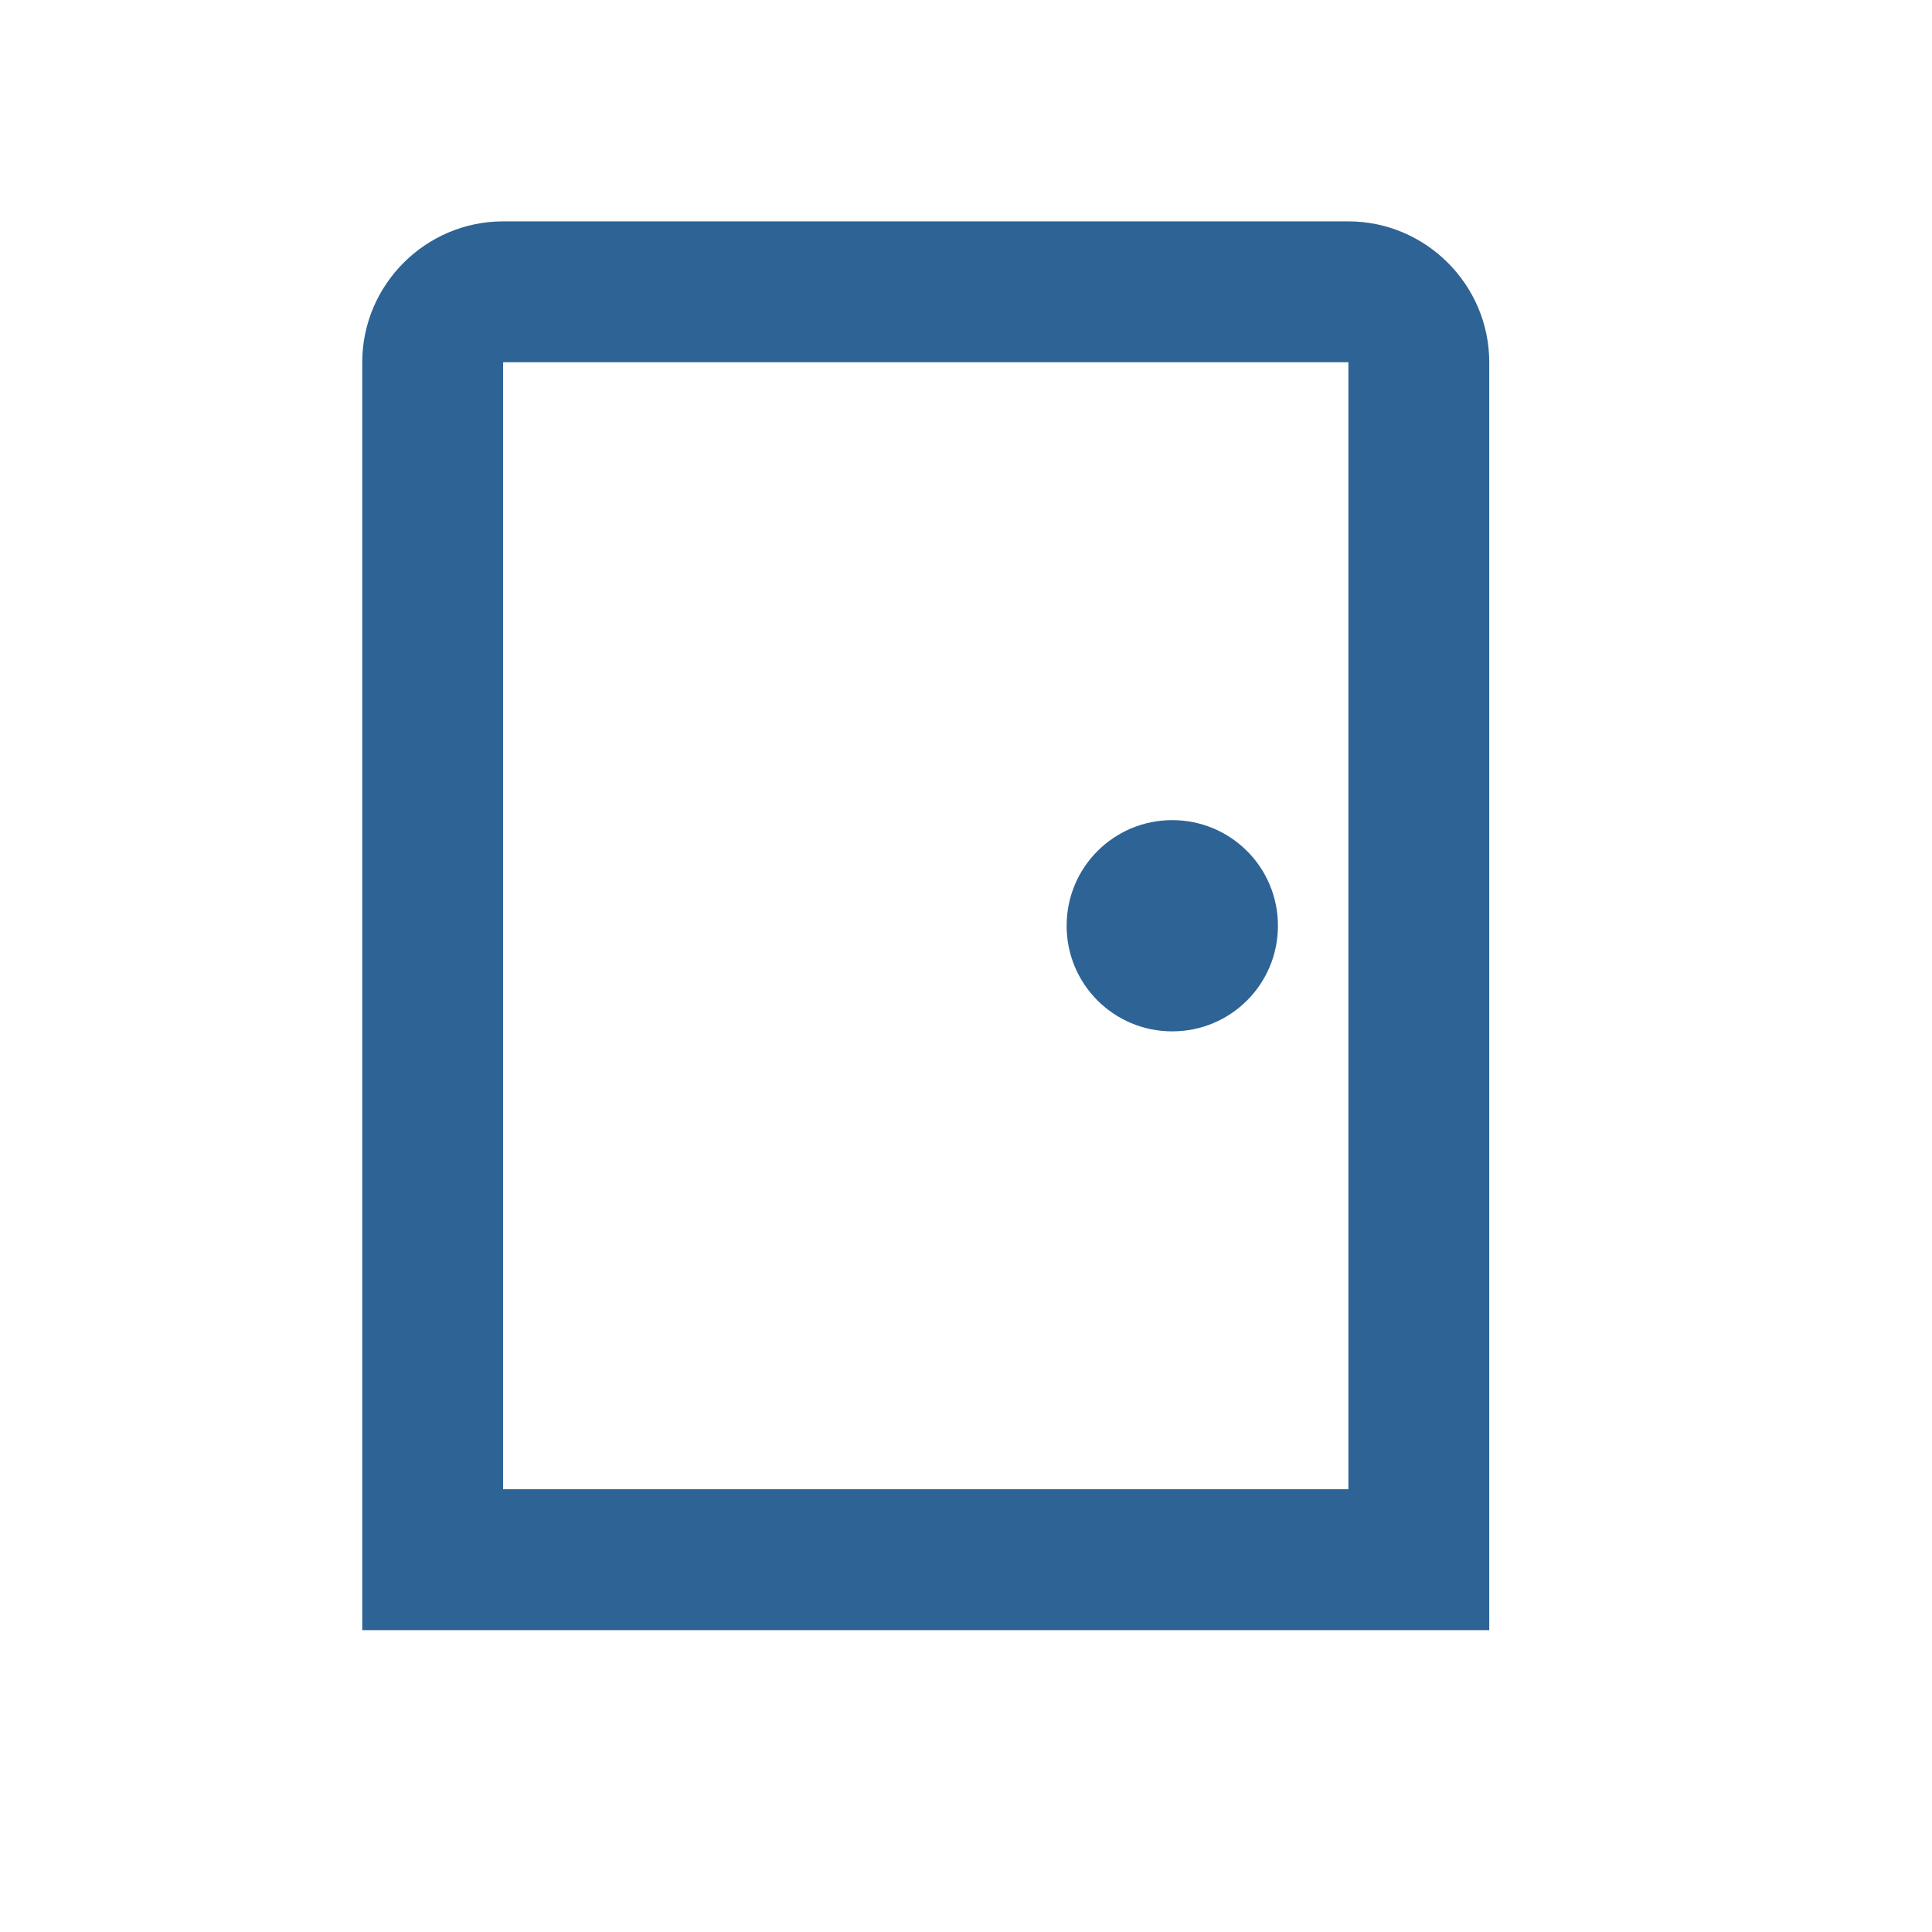
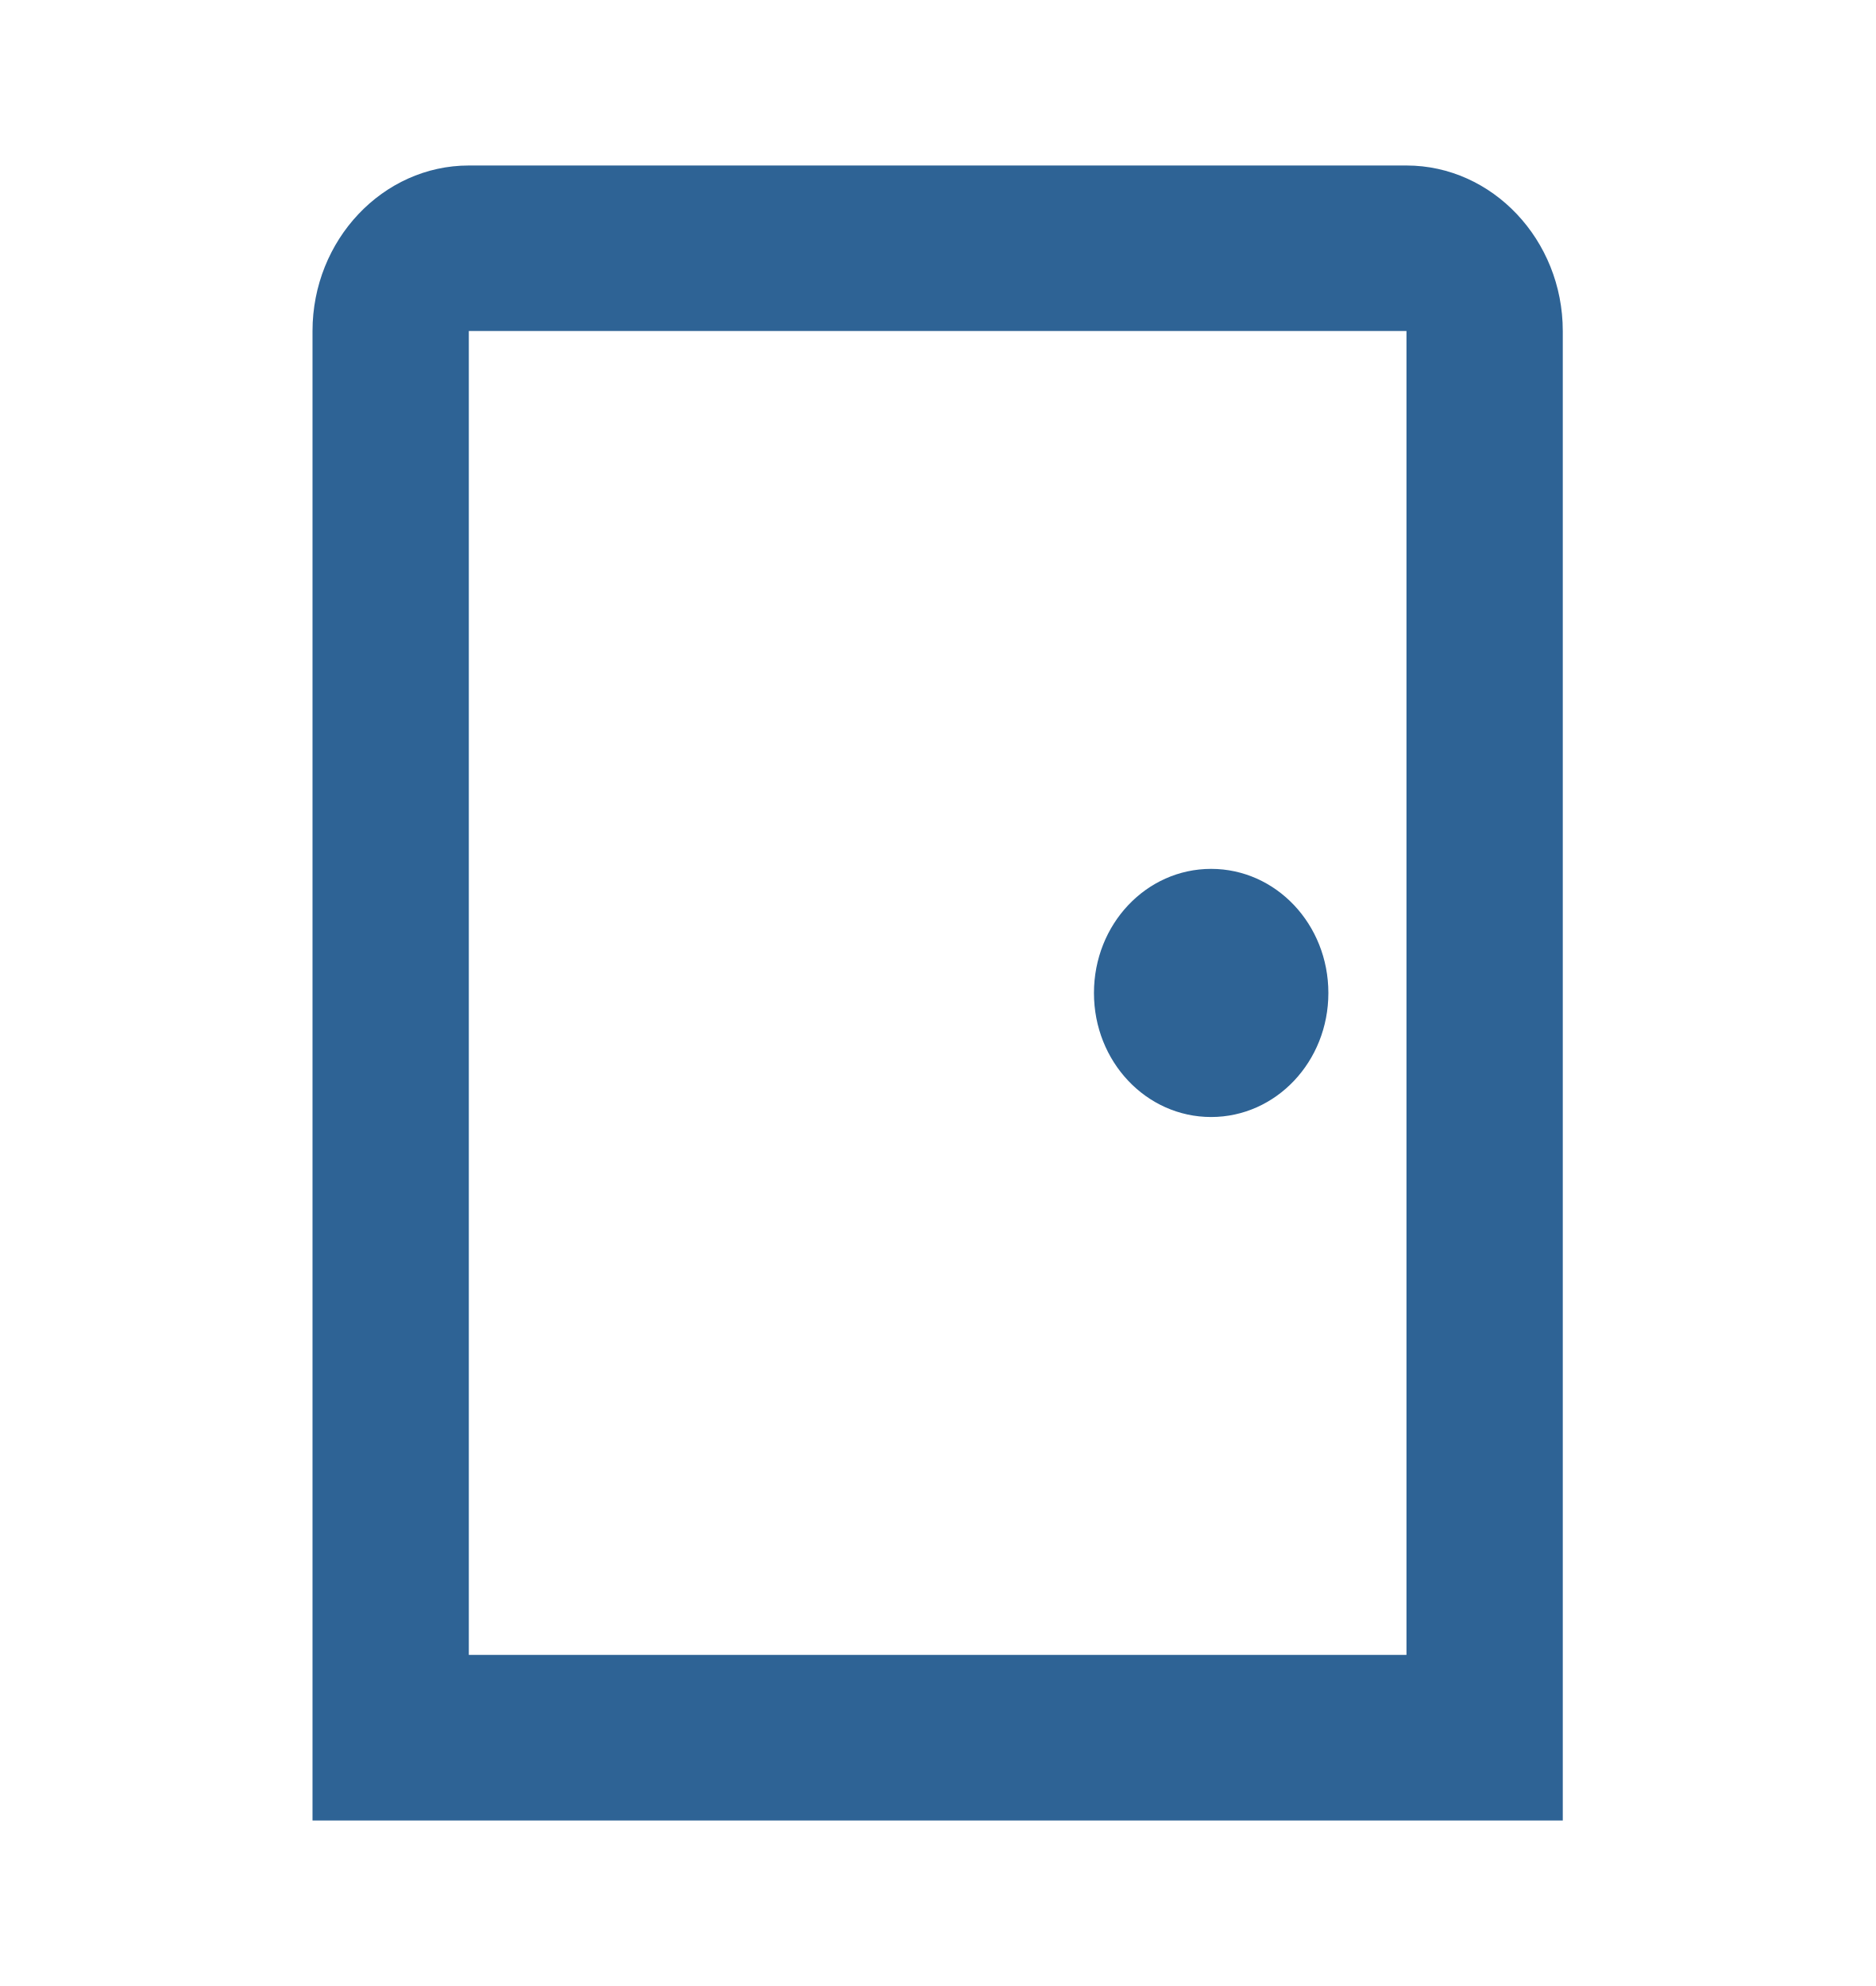
- <svg xmlns="http://www.w3.org/2000/svg" width="24" height="24" viewBox="0 0 24 24" fill="none">
-   <path d="M16.75 4.5V18.5H6.25V4.5H16.75ZM16.75 2.75H6.25C5.287 2.75 4.5 3.538 4.5 4.5V20.25H18.5V4.5C18.5 3.538 17.712 2.75 16.75 2.75ZM14.562 10.188C13.836 10.188 13.25 10.774 13.25 11.5C13.25 12.226 13.836 12.812 14.562 12.812C15.289 12.812 15.875 12.226 15.875 11.5C15.875 10.774 15.289 10.188 14.562 10.188Z" fill="#2E6395" />
+ <svg xmlns="http://www.w3.org/2000/svg" width="17" height="18" viewBox="0 0 17 18" fill="none">
+   <path d="M12.75 3V14.999H4.25V3H12.75ZM12.75 1.5H4.25C3.471 1.5 2.833 2.175 2.833 3V16.5H14.167V3C14.167 2.175 13.529 1.5 12.75 1.5ZM10.979 7.875C10.391 7.875 9.917 8.377 9.917 9C9.917 9.622 10.391 10.124 10.979 10.124C11.567 10.124 12.042 9.622 12.042 9C12.042 8.377 11.567 7.875 10.979 7.875Z" fill="#2E6395" />
</svg>
